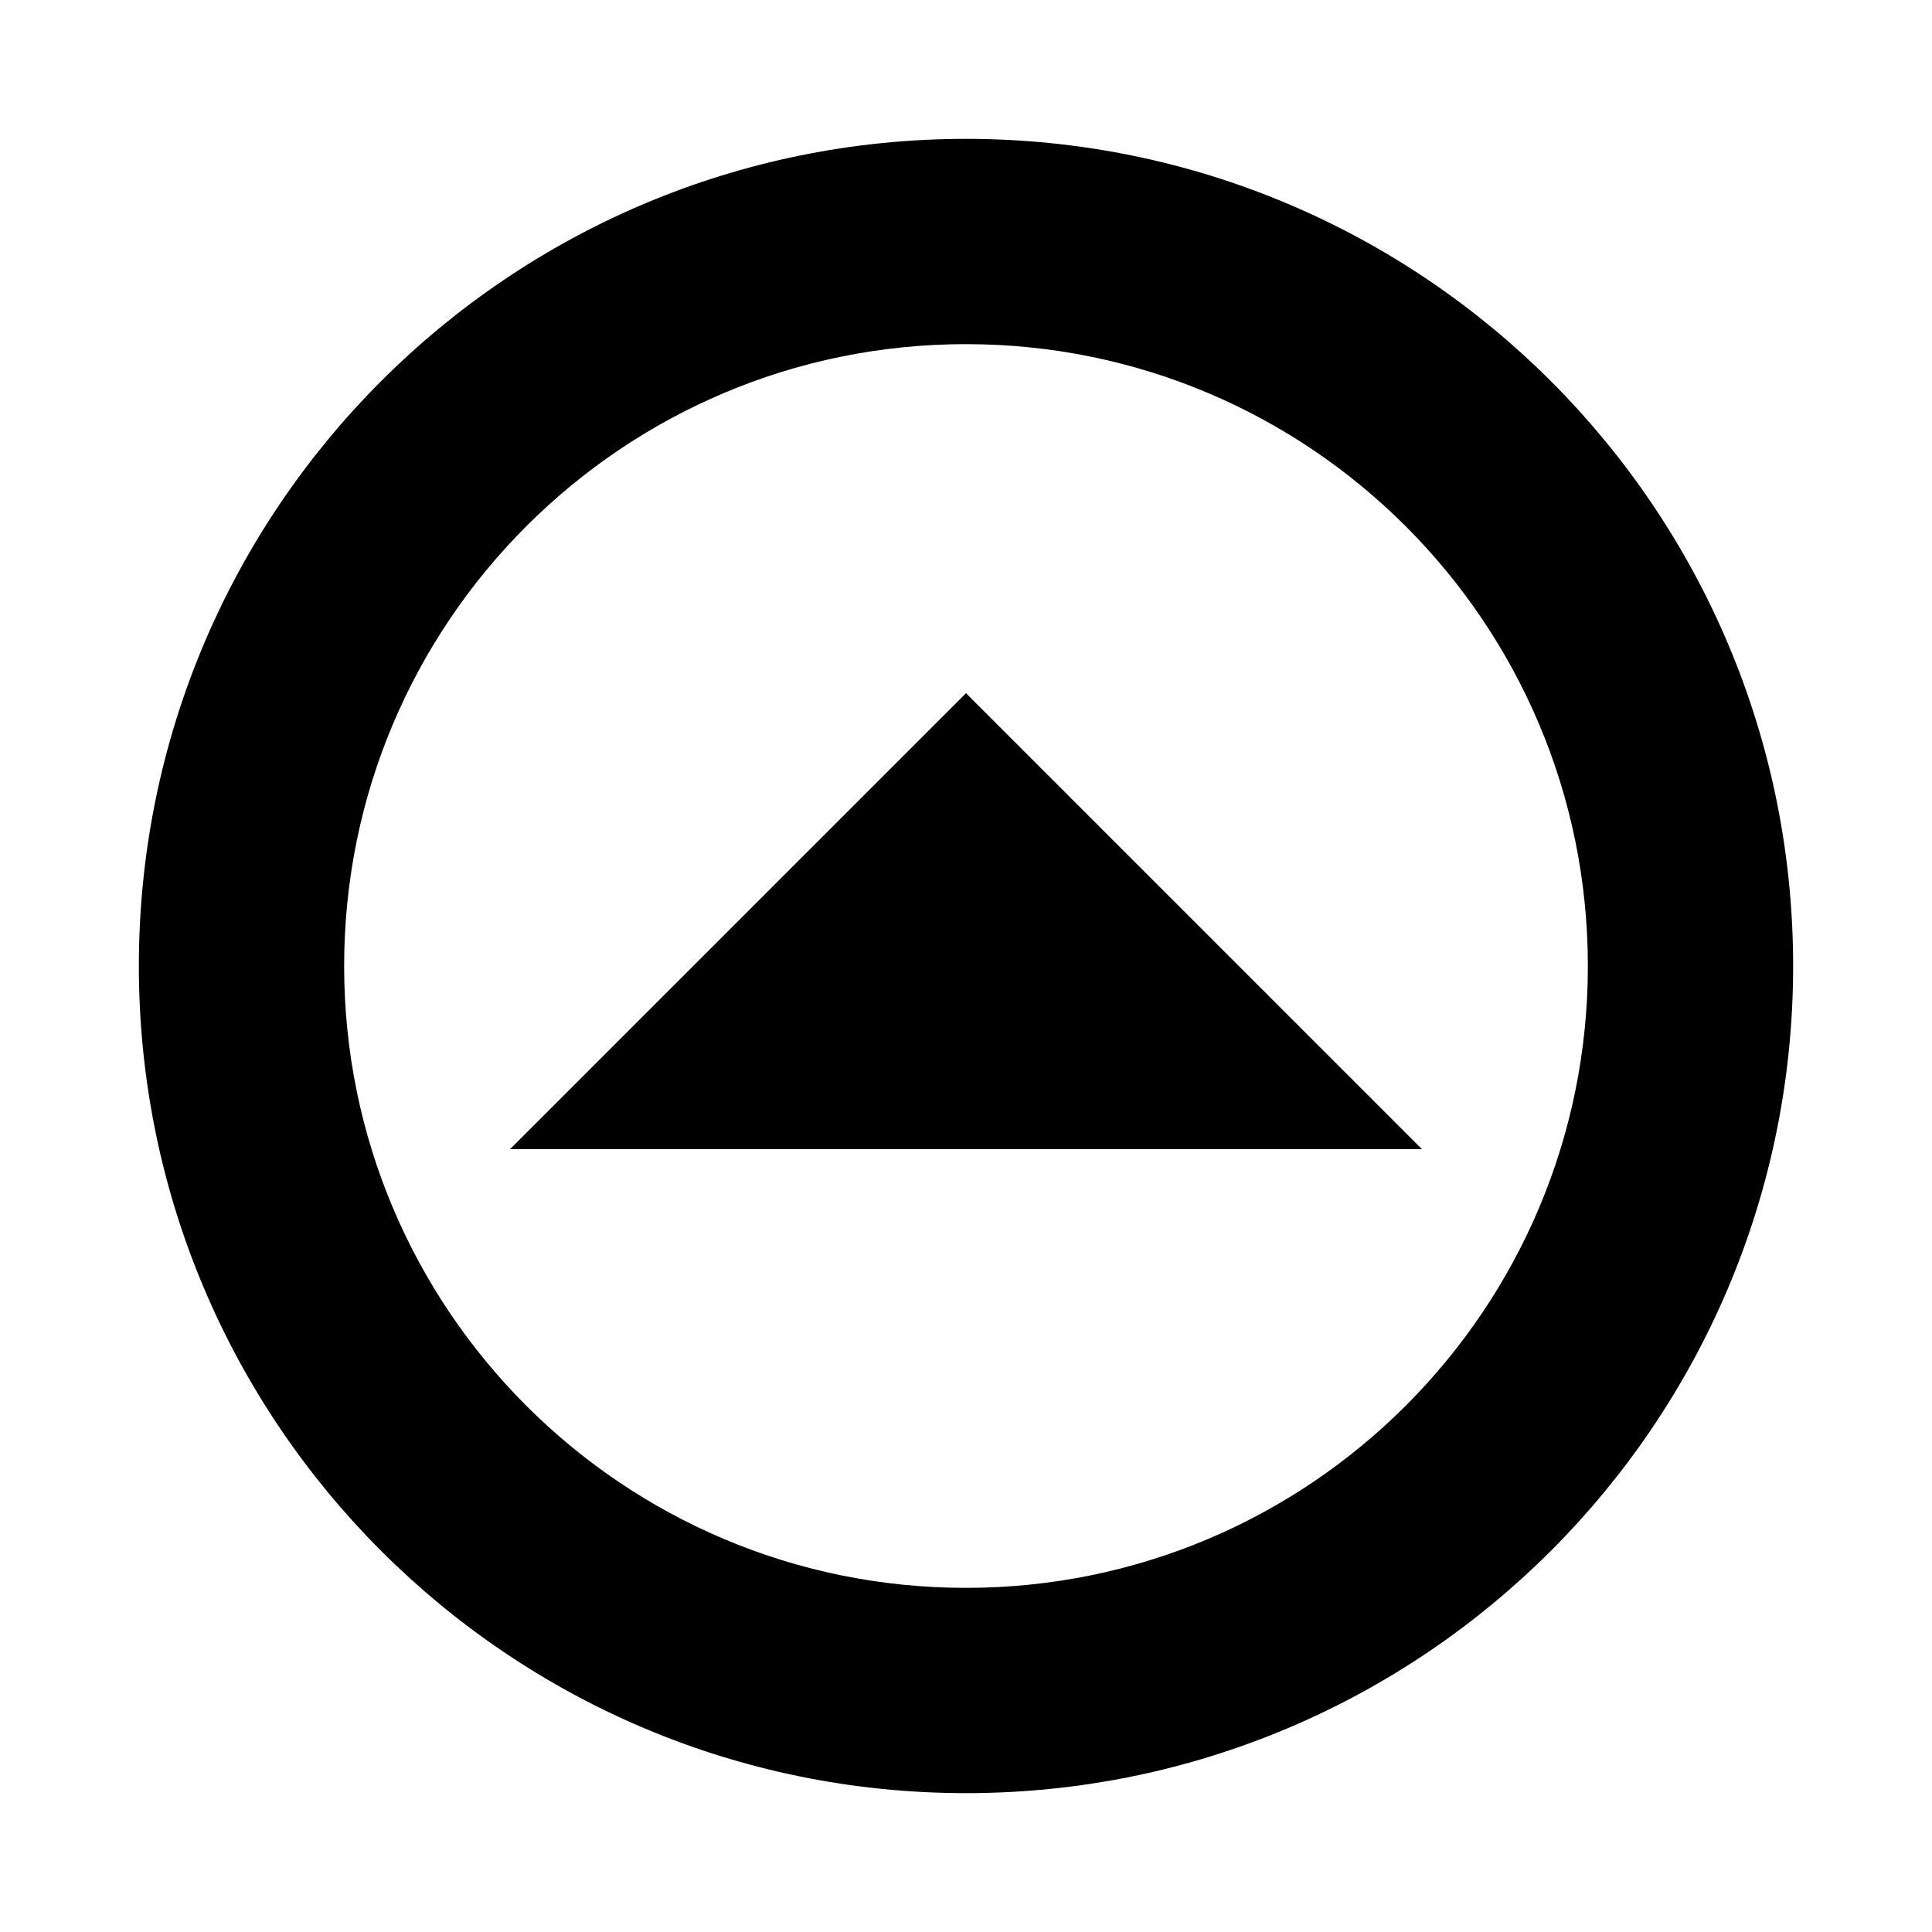
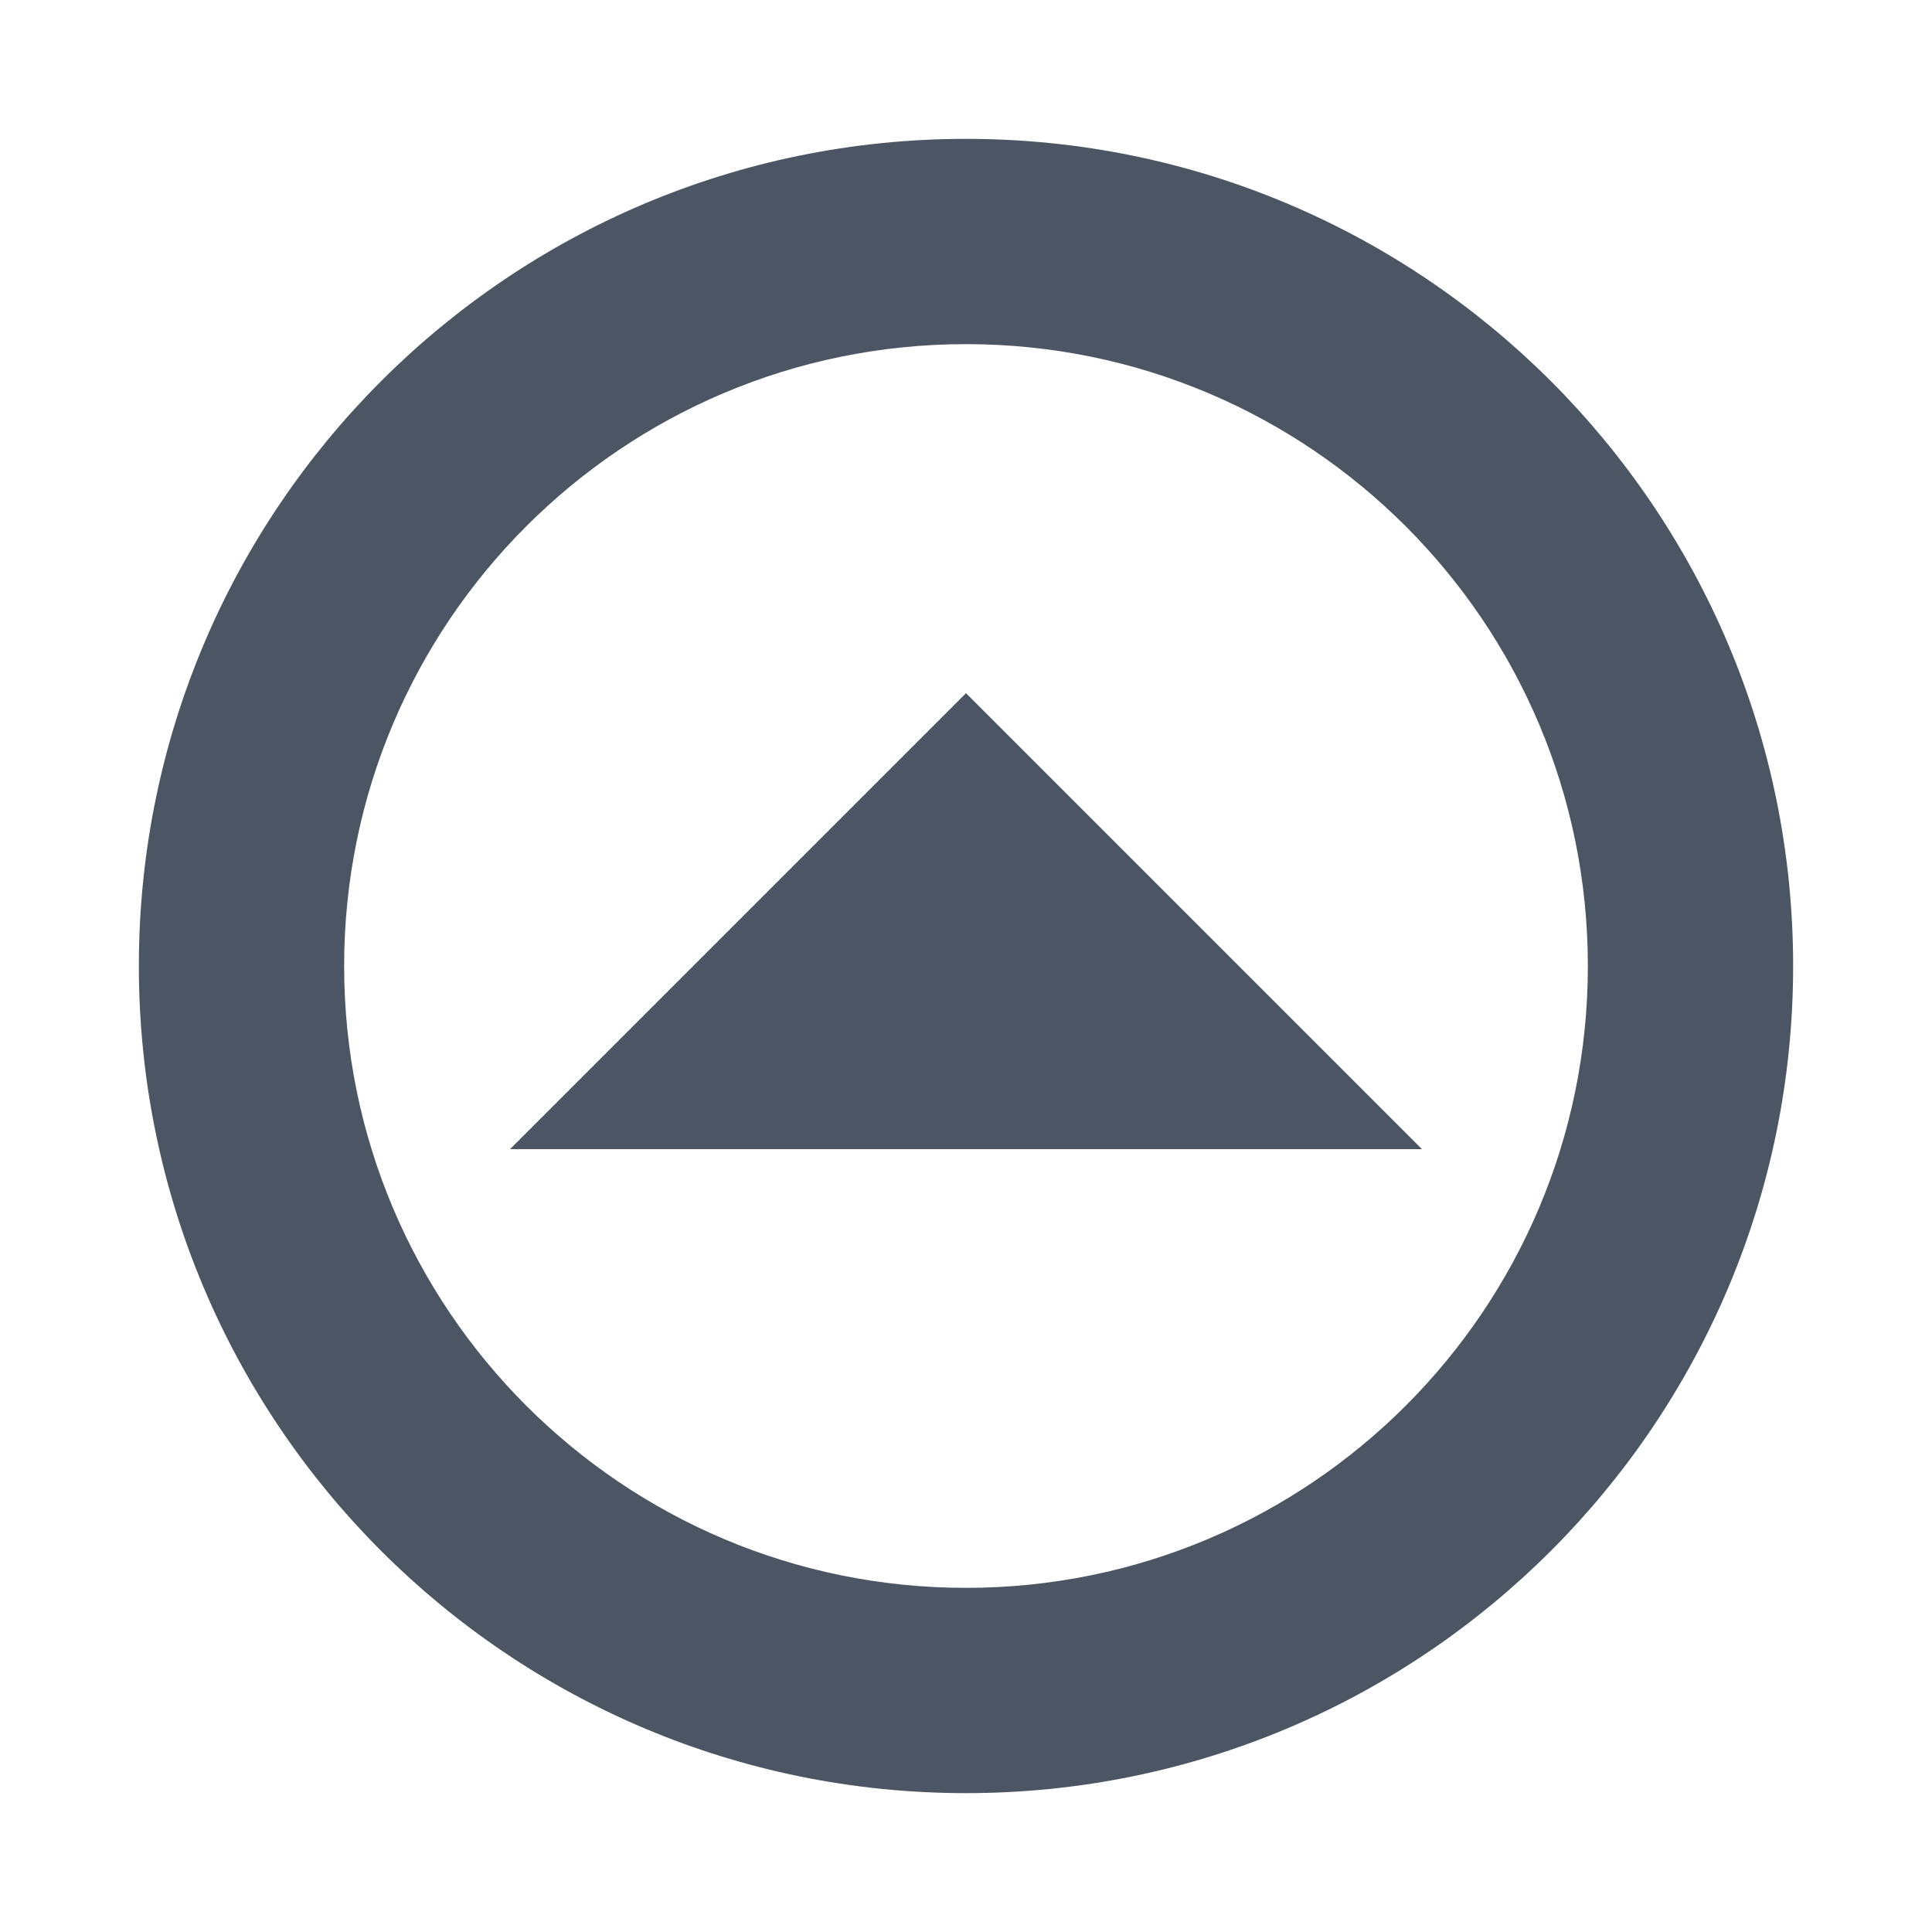
- <svg xmlns="http://www.w3.org/2000/svg" style="display:inline;fill:currentColor;stroke:currentColor;stroke-width:.55px" width="24" height="24">
+ <svg xmlns="http://www.w3.org/2000/svg" style="display:inline;fill:rgb(75,85,99);stroke:rgb(75,85,99);stroke-width:.55px" width="24" height="24">
  <path d="M12 22a10 10 0 0 0 10-10A10 10 0 0 0 12 2 10 10 0 0 0 2 12a10 10 0 0 0 10 10m0-2a8 8 0 0 1-8-8 8 8 0 0 1 8-8 8 8 0 0 1 8 8 8 8 0 0 1-8 8m5-6-5-5-5 5h10Z" />
</svg>
